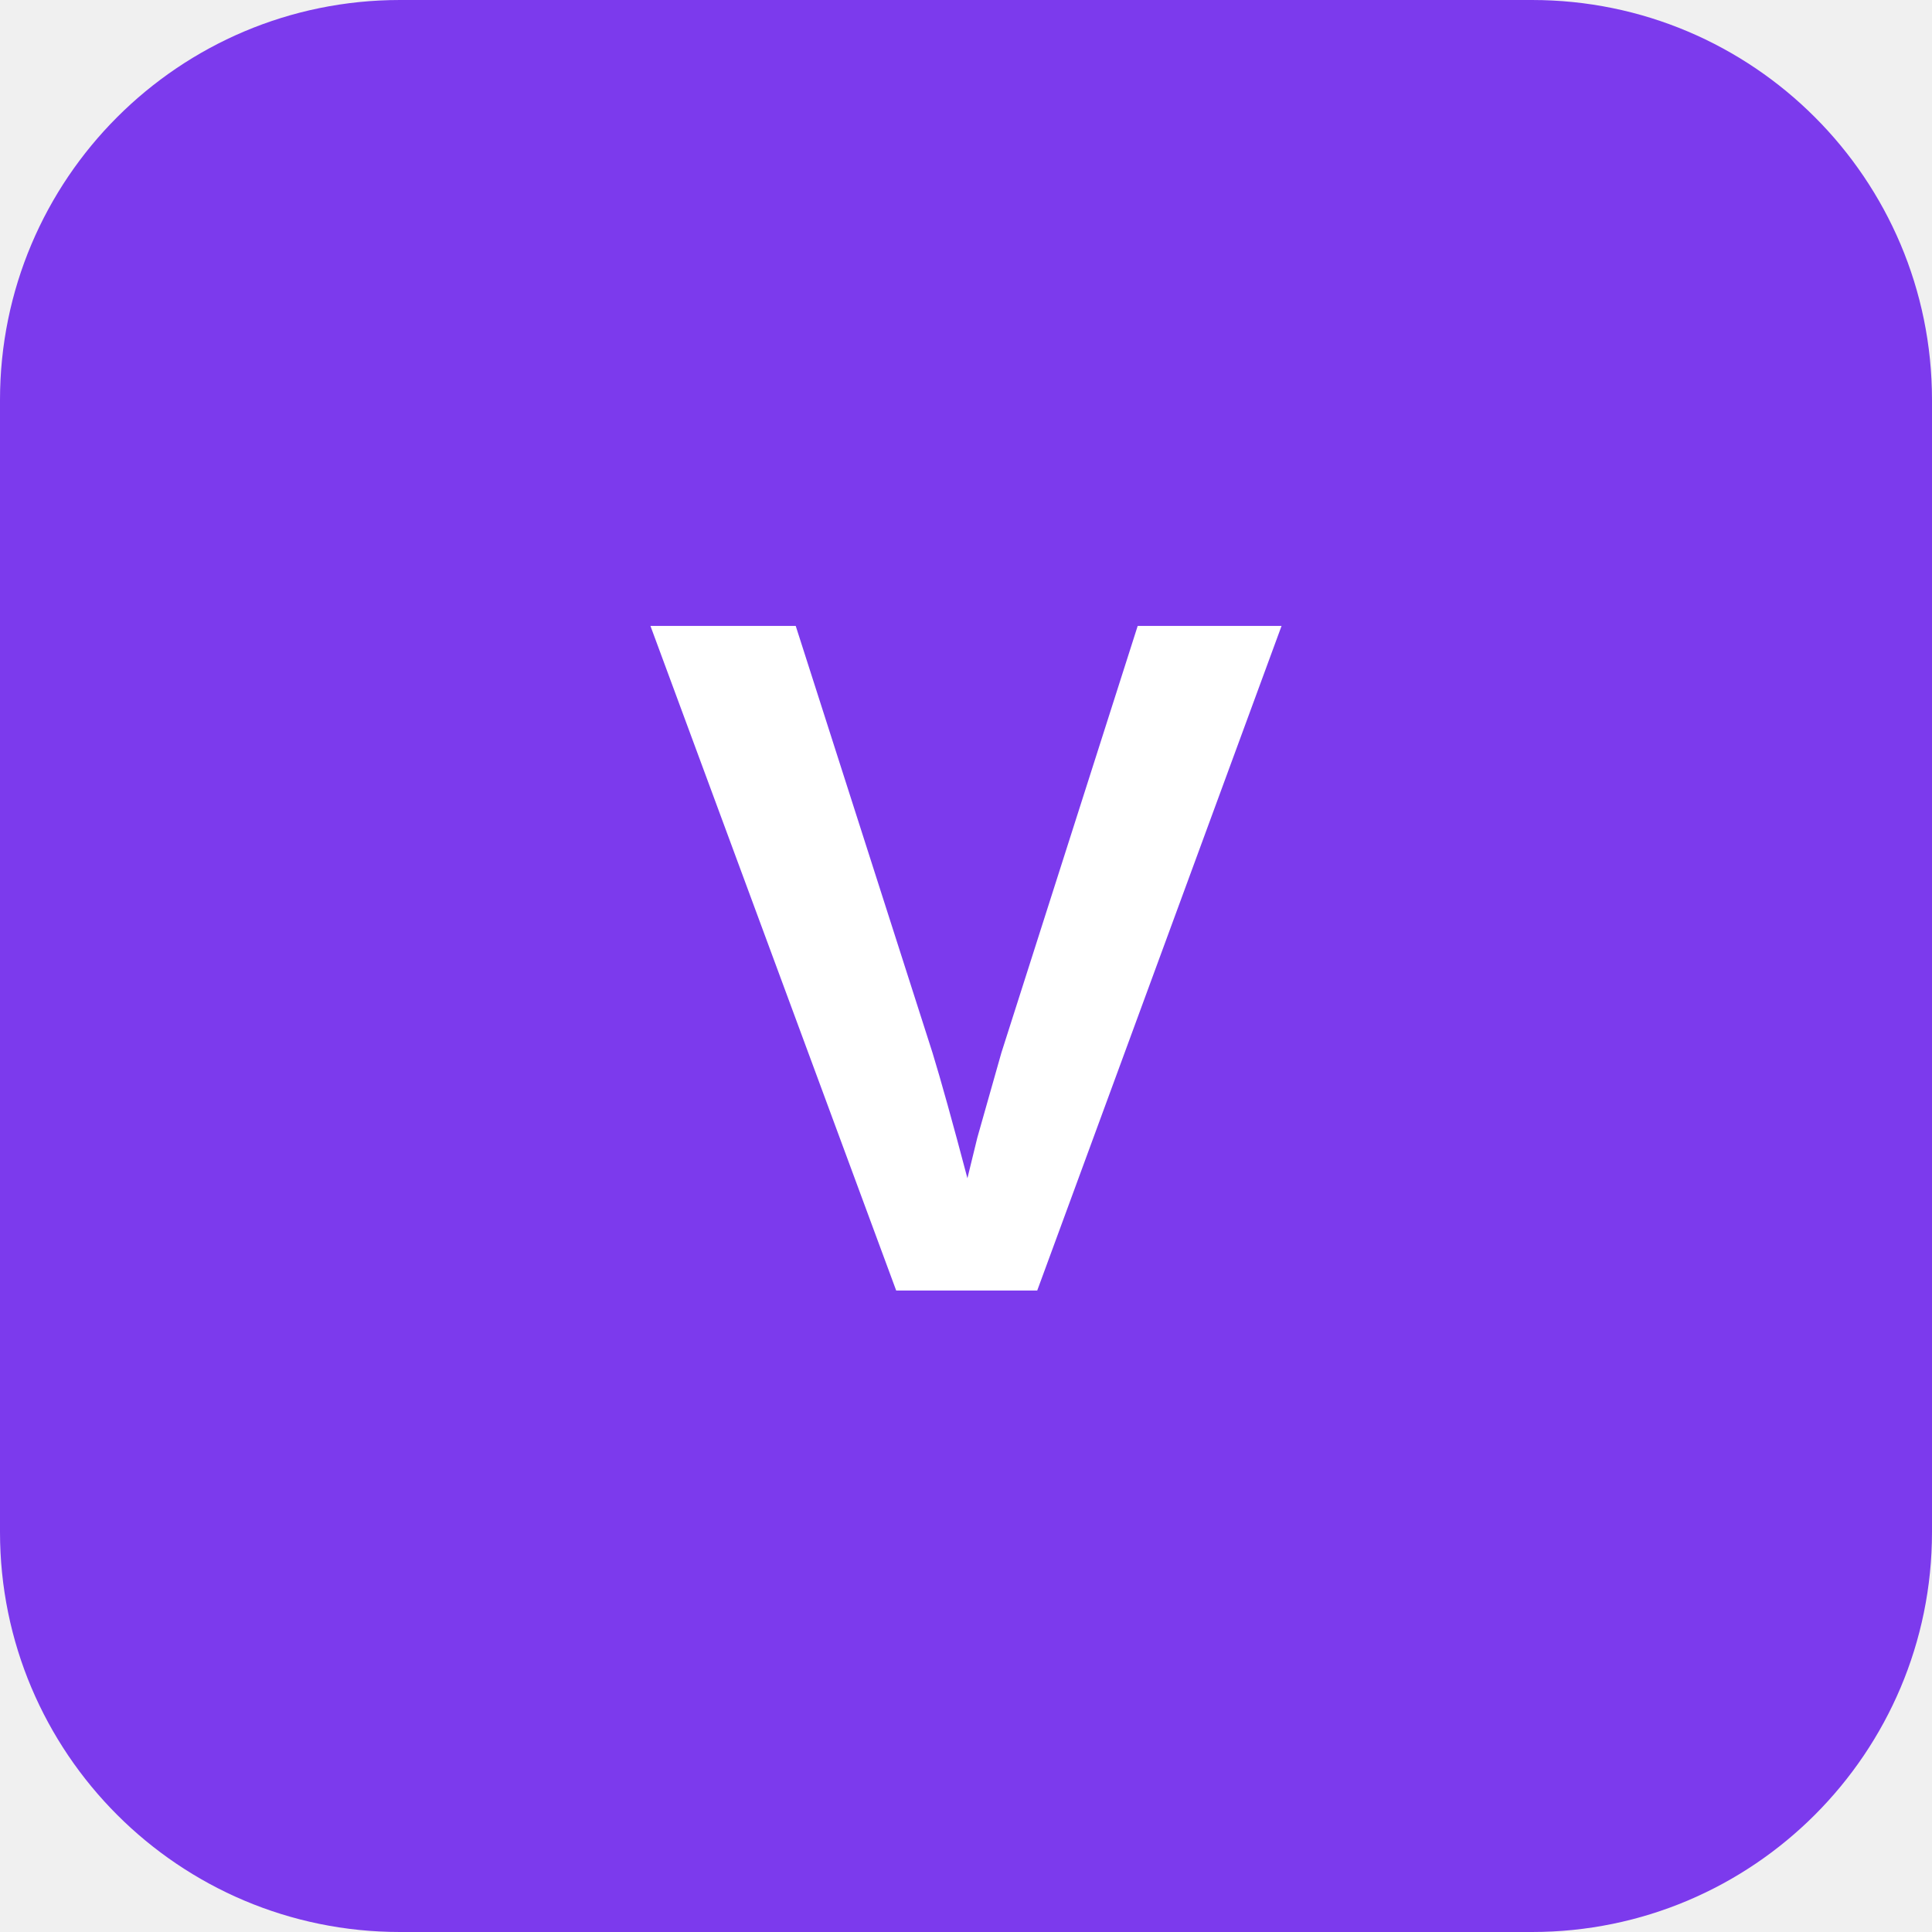
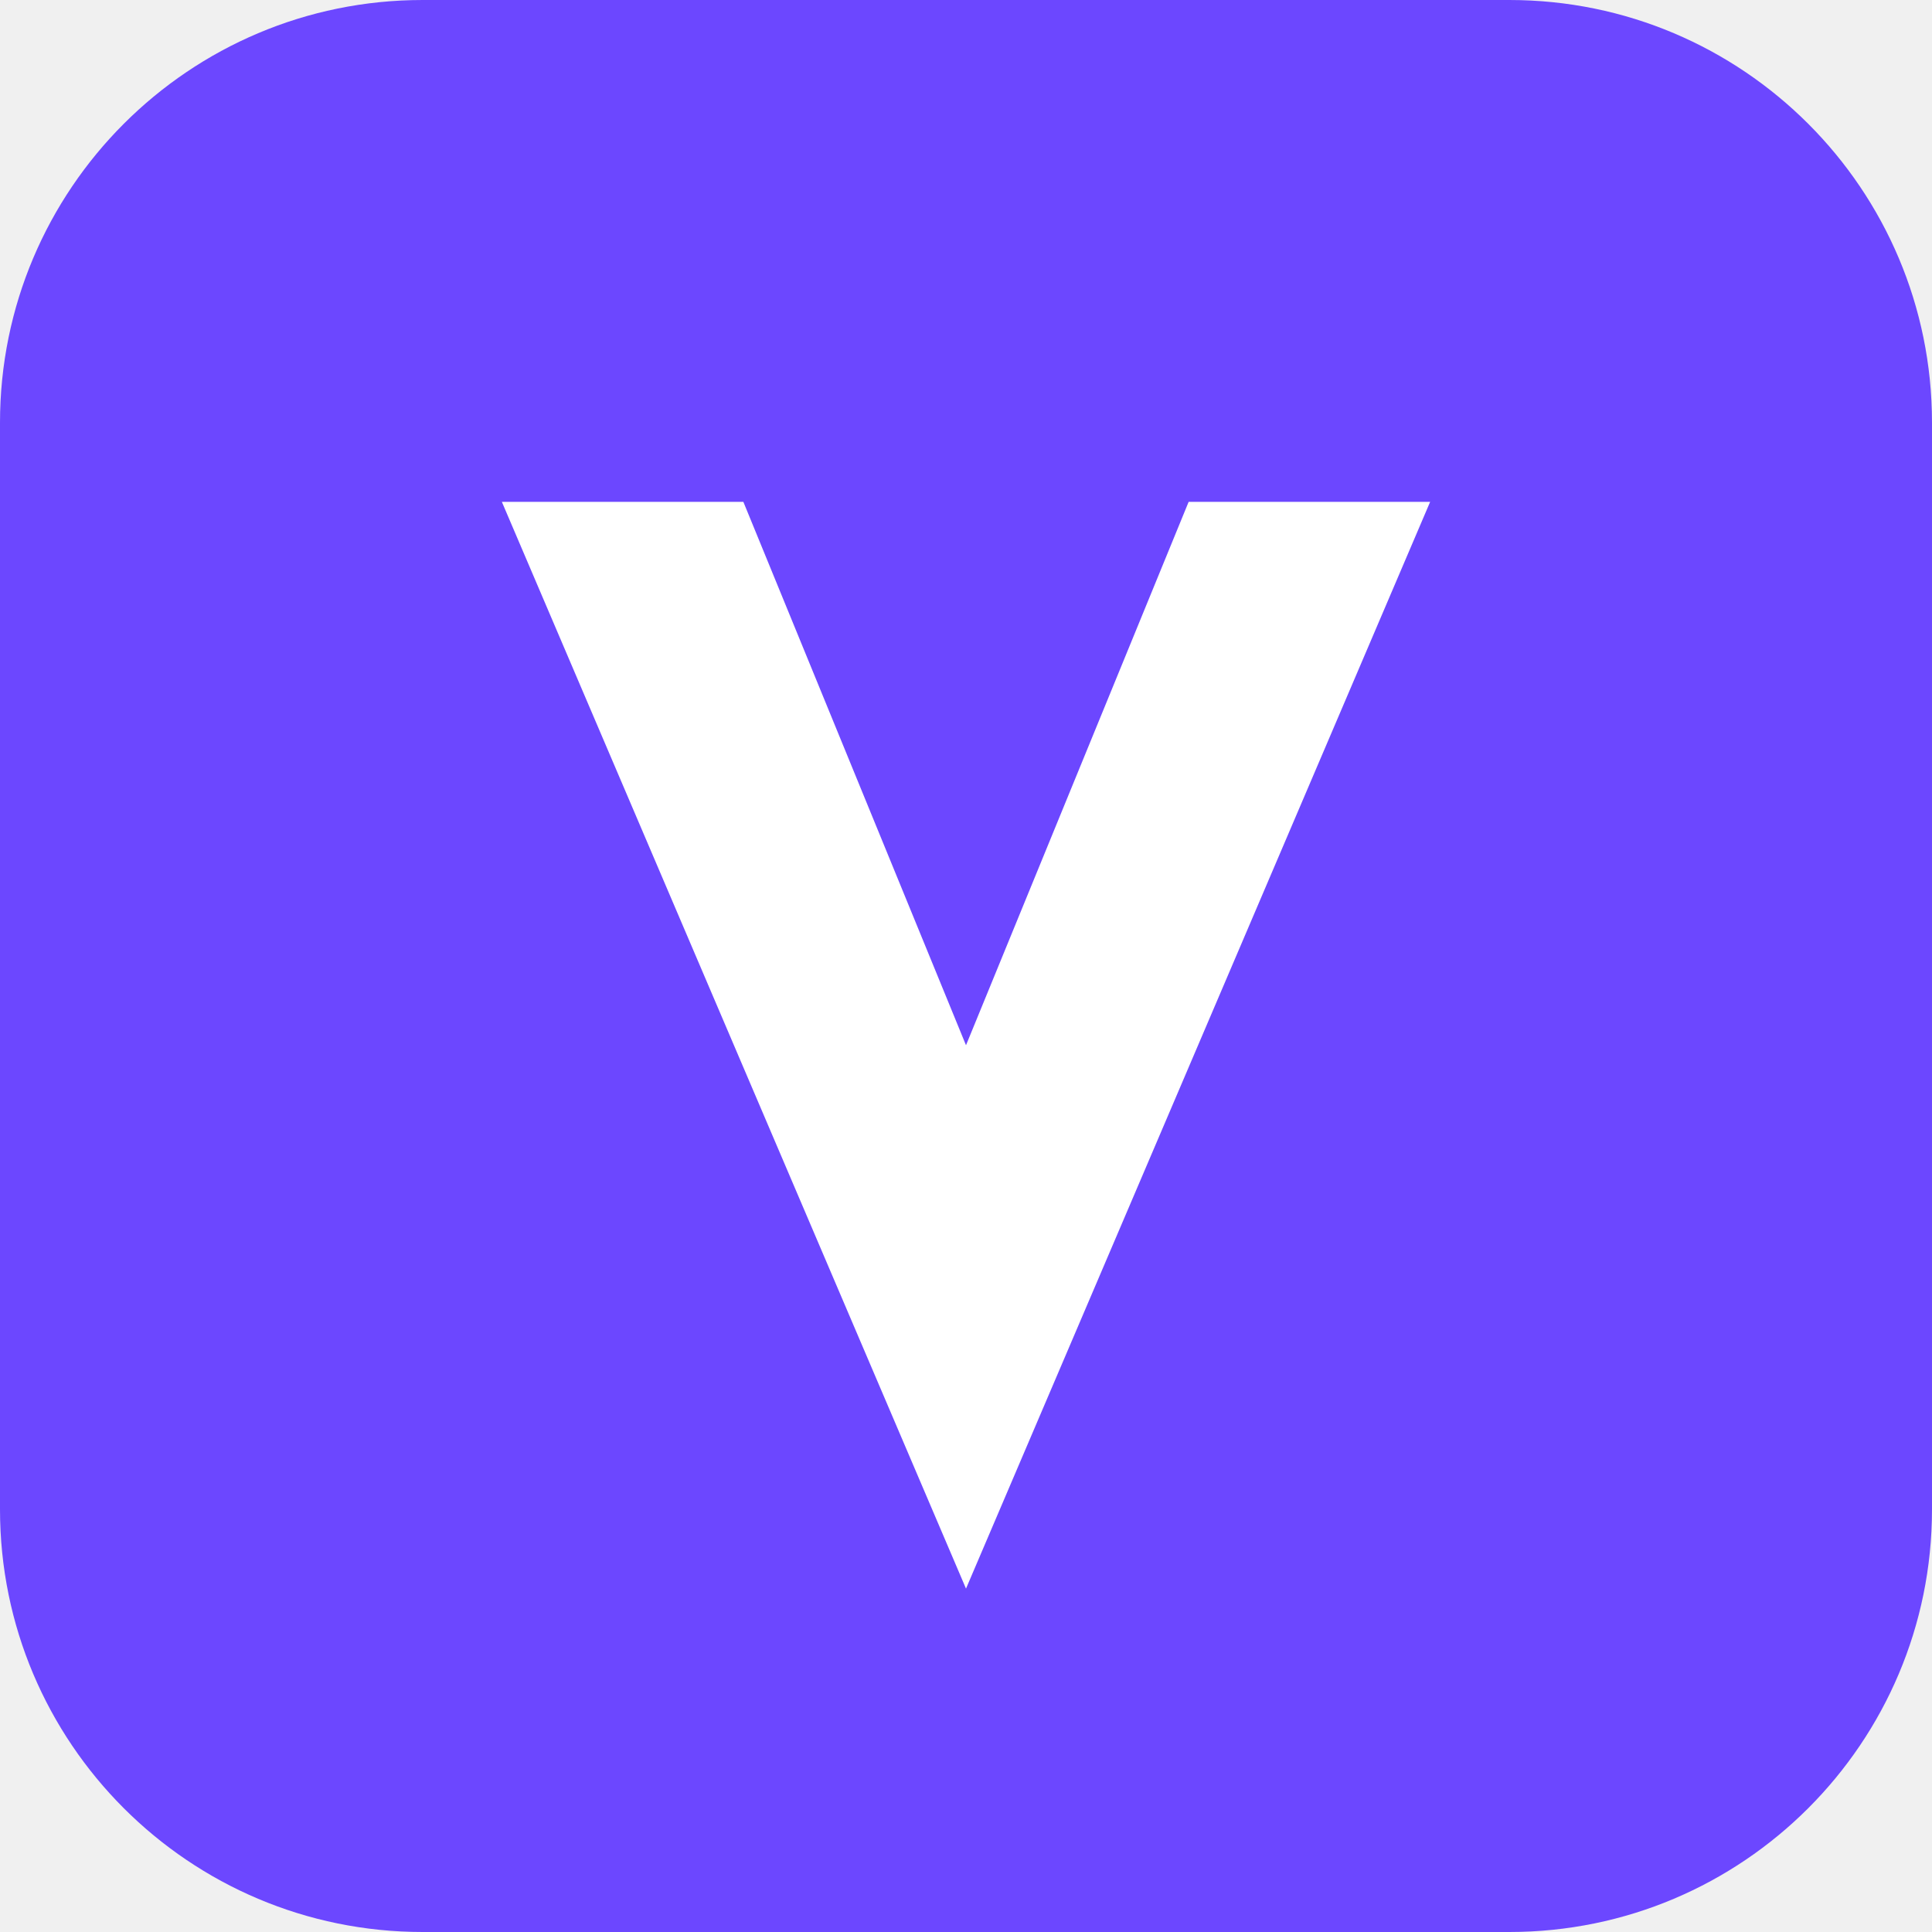
<svg xmlns="http://www.w3.org/2000/svg" width="512" height="512" viewBox="0 0 512 512">
-   <rect width="512" height="512" rx="106" fill="#7C3AED" />
-   <text x="256" y="342" font-family="Arial, sans-serif" font-size="256" font-weight="bold" fill="#FFFFFF" text-anchor="middle">V</text>
+   <rect width="512" height="512" rx="112" fill="#6C47FF" />
+   <polygon points="133,133 256,421 379,133 315,133 256,277 197,133" fill="#FFFFFF" />
</svg>
